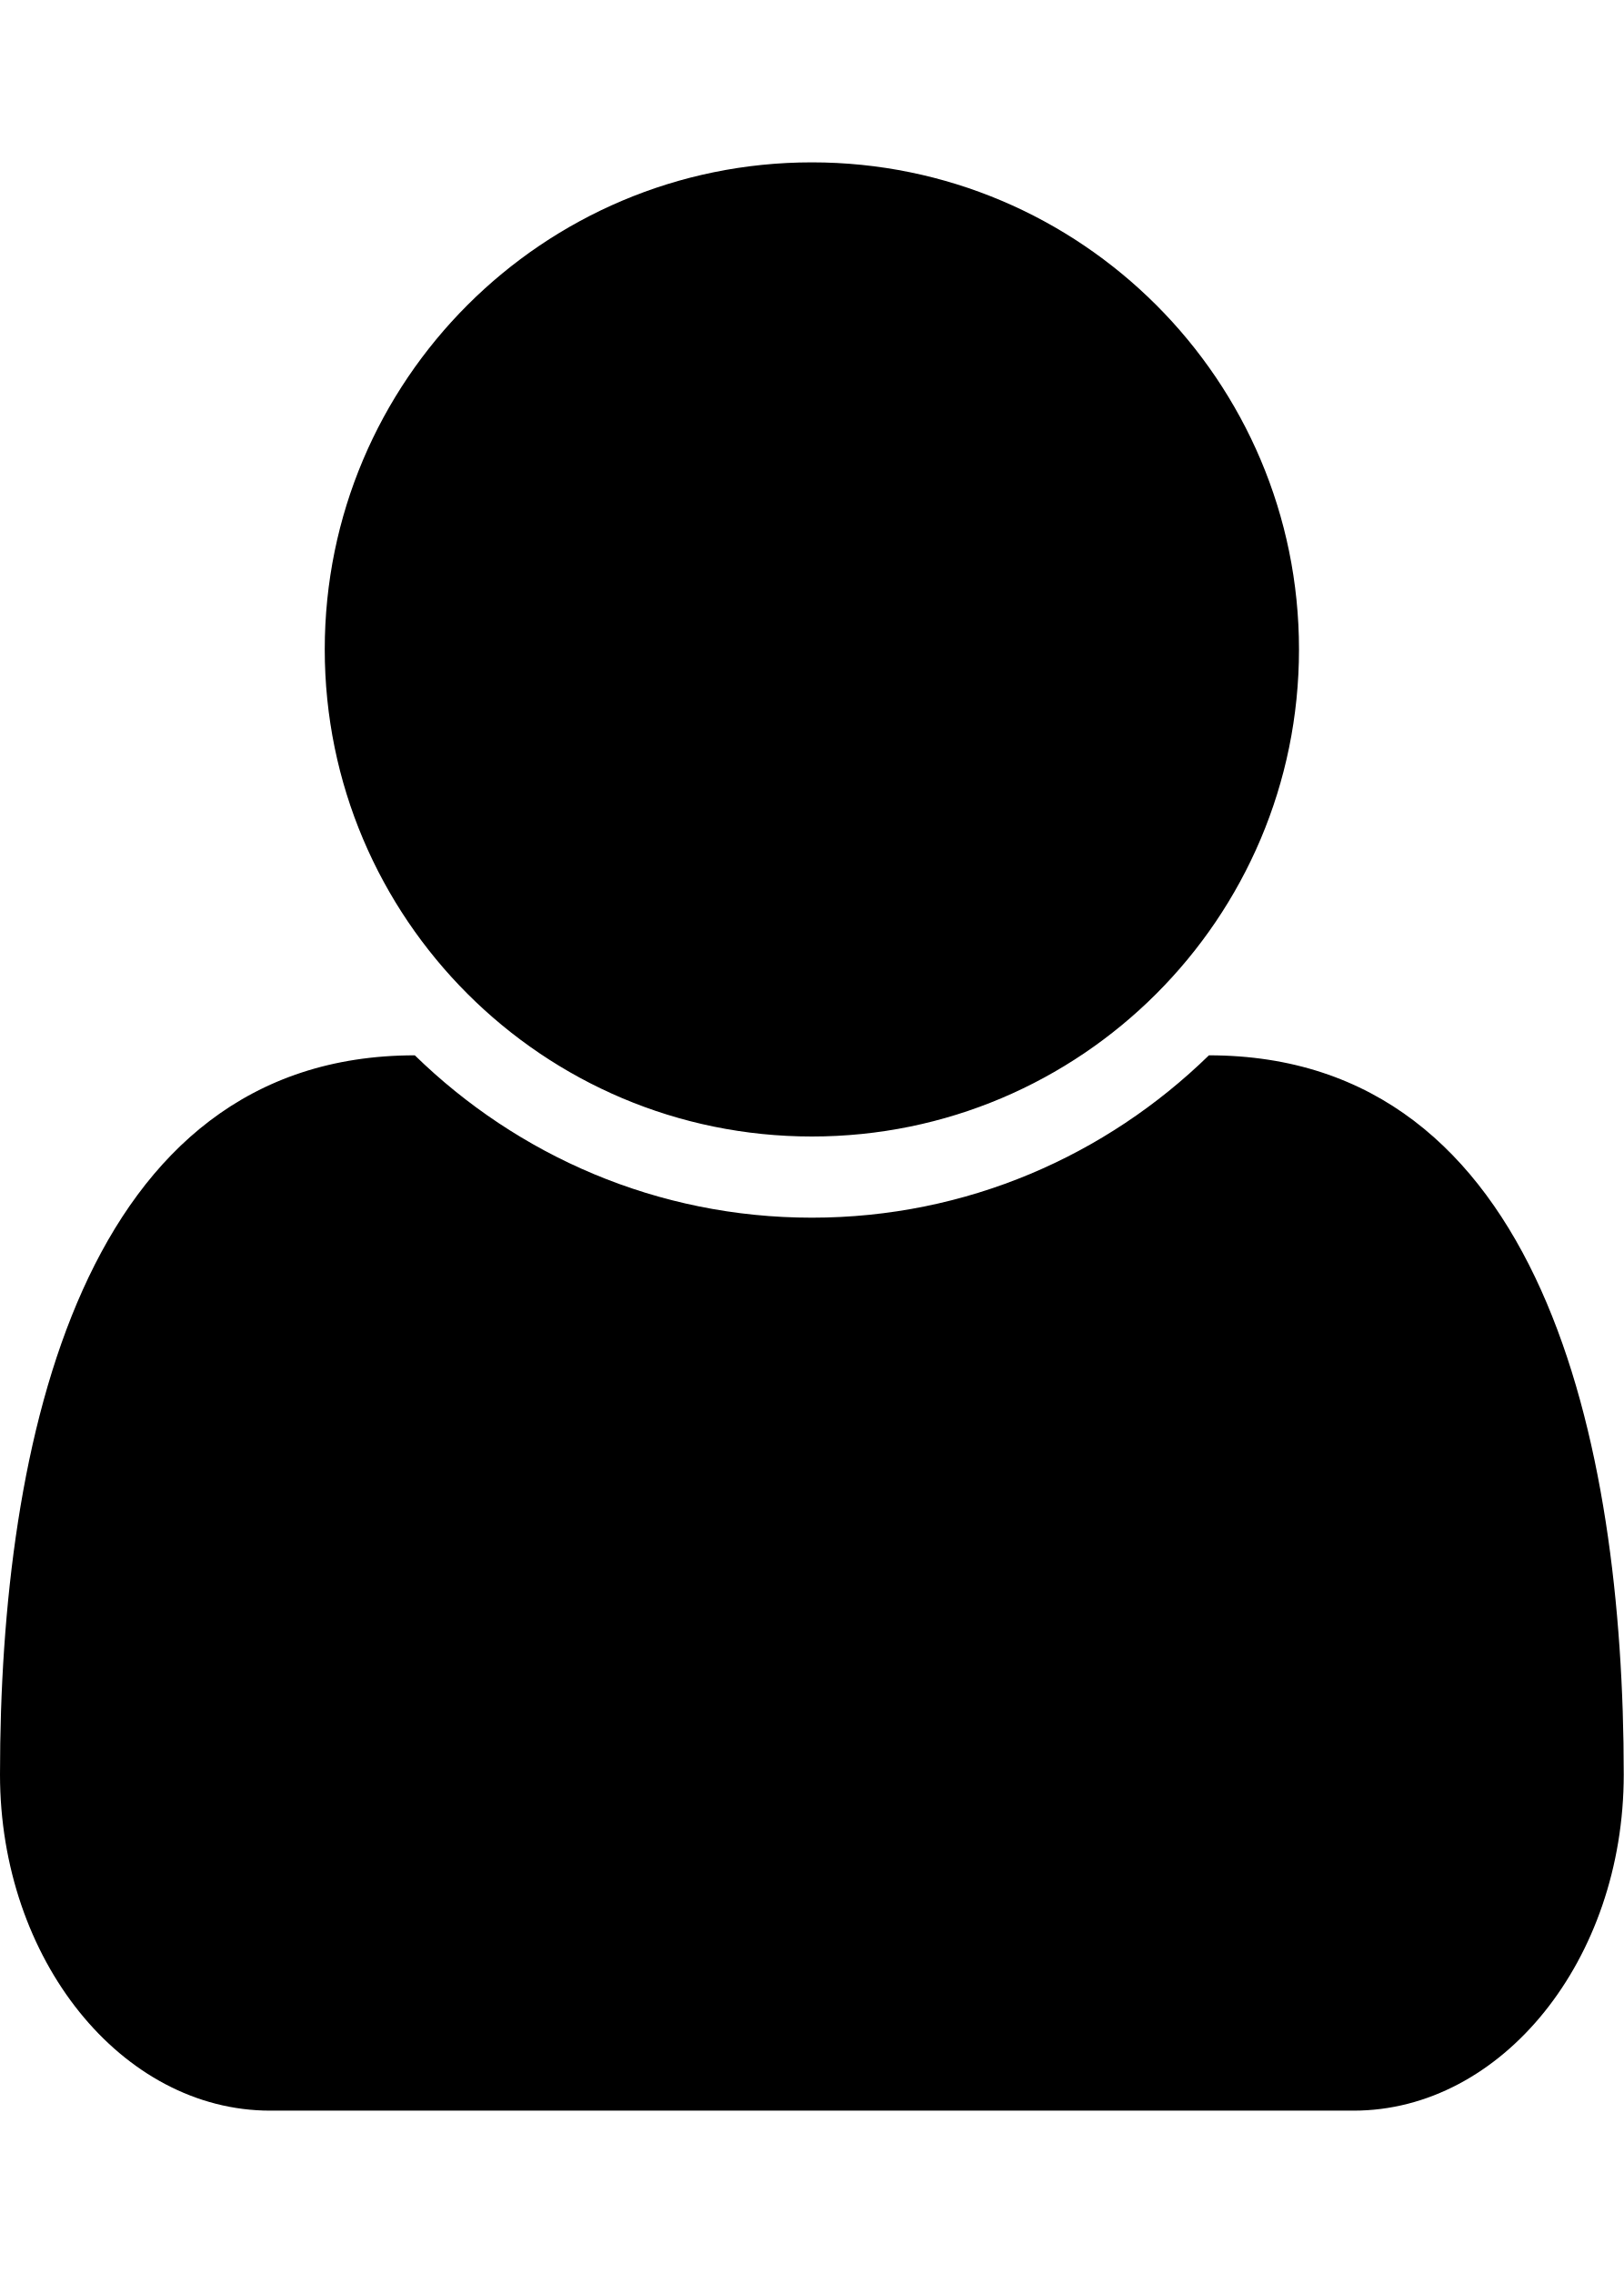
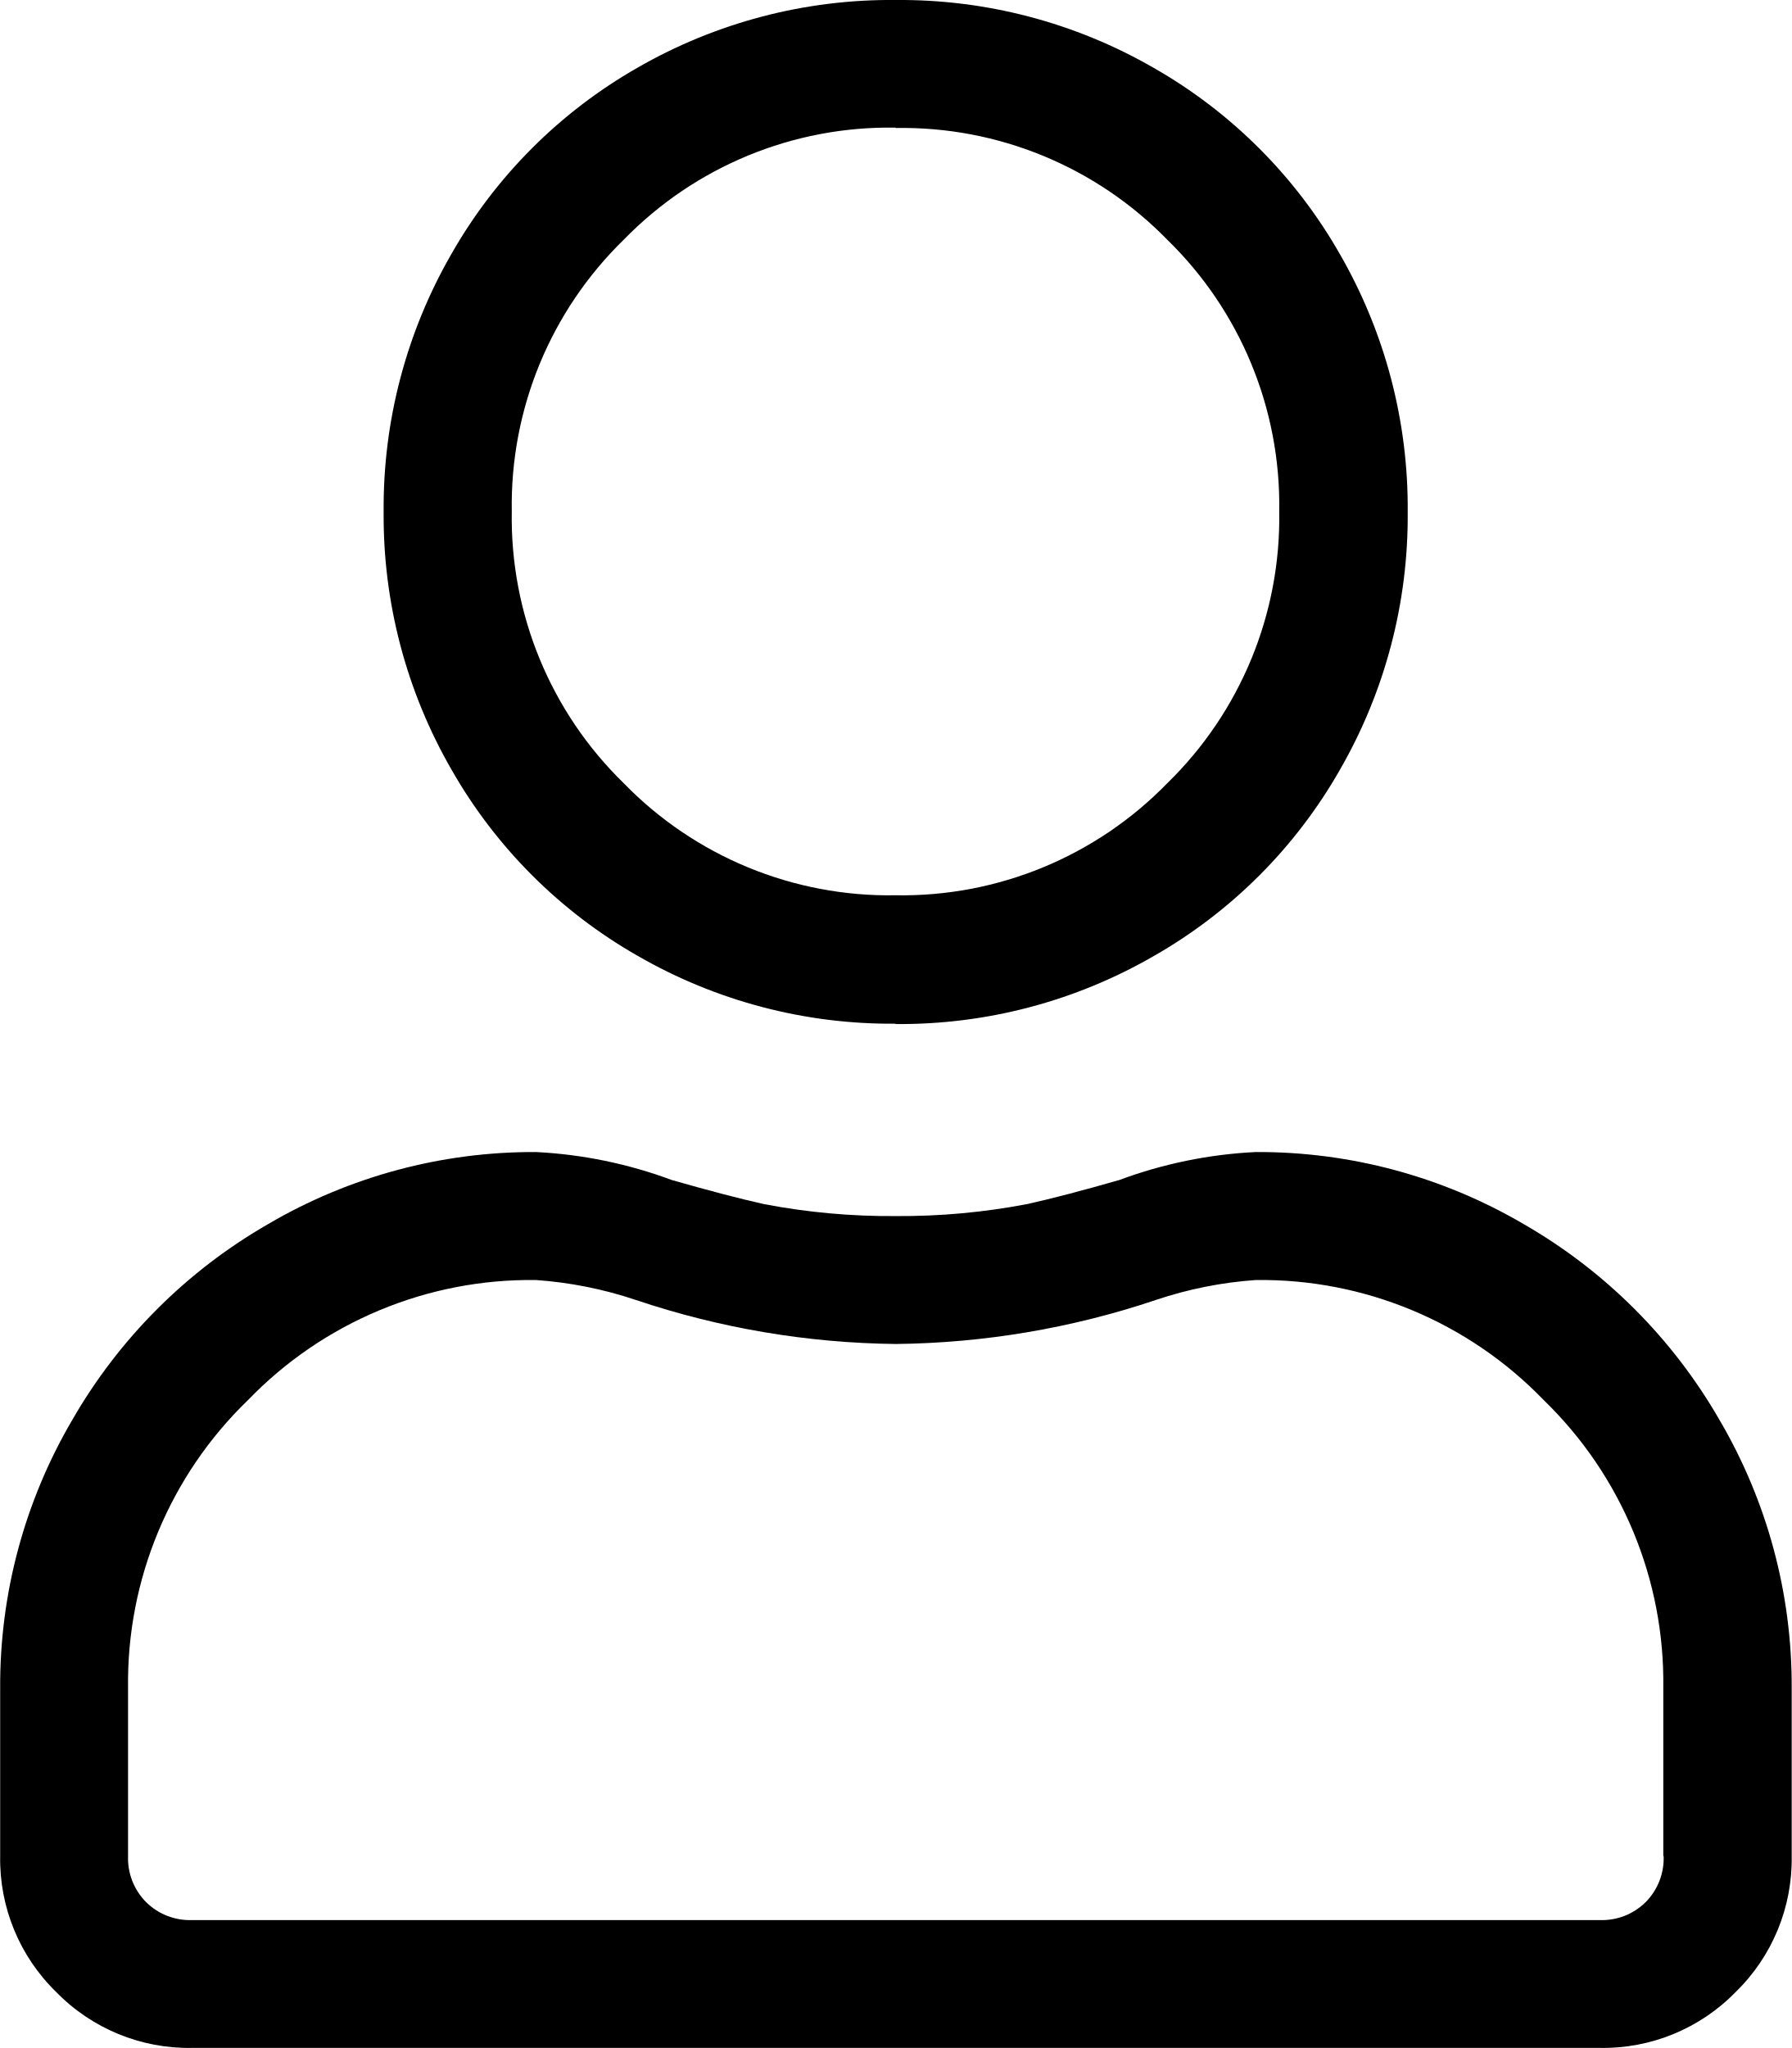
- <svg xmlns="http://www.w3.org/2000/svg" viewBox="0 0 320 448" fill="currentColor">
-   <path d="M320 349.75c0 36.5-24 66.25-53.25 66.25H53.25C24 416 0 386.25 0 349.75 0 284 16.25 208 81.75 208 102 227.75 129.5 240 160 240s58-12.25 78.25-32c65.5 0 81.75 76 81.75 141.75zM256 128c0 53-43 96-96 96s-96-43-96-96 43-96 96-96 96 43 96 96z" />
+ <svg xmlns="http://www.w3.org/2000/svg" viewBox="0 0 21.099 24.113" fill="currentColor">
+   <path d="M14.788 13.564a6.177 6.177 0 013.155.848 6.259 6.259 0 012.308 2.308 6.177 6.177 0 01.849 3.155v1.978a2.18 2.18 0 01-.659 1.6 2.18 2.18 0 01-1.6.659H2.261a2.18 2.18 0 01-1.6-.659 2.18 2.18 0 01-.659-1.6v-1.978A6.177 6.177 0 01.85 16.72a6.259 6.259 0 012.308-2.308 6.177 6.177 0 013.155-.848 5.348 5.348 0 011.6.33q.659.188 1.083.283a7.939 7.939 0 001.554.141 7.939 7.939 0 001.55-.142q.424-.094 1.083-.283a5.348 5.348 0 011.605-.329zm4.8 8.289v-1.978a4.625 4.625 0 00-1.409-3.391 4.625 4.625 0 00-3.391-1.413 4.717 4.717 0 00-1.177.235 9.94 9.94 0 01-3.061.518 9.94 9.94 0 01-3.061-.518 4.717 4.717 0 00-1.177-.235 4.625 4.625 0 00-3.391 1.413 4.625 4.625 0 00-1.413 3.391v1.978a.733.733 0 00.212.542.733.733 0 00.542.212h16.577a.733.733 0 00.542-.212.733.733 0 00.211-.542zm-9.042-9.8a5.977 5.977 0 01-3.038-.8 5.865 5.865 0 01-2.19-2.19 5.977 5.977 0 01-.8-3.038 5.977 5.977 0 01.8-3.038 5.865 5.865 0 012.19-2.19A5.977 5.977 0 0110.55 0a5.977 5.977 0 013.038.8 5.865 5.865 0 012.19 2.19 5.977 5.977 0 01.8 3.038 5.977 5.977 0 01-.8 3.038 5.865 5.865 0 01-2.19 2.19 5.977 5.977 0 01-3.038.801zm0-10.55a4.36 4.36 0 00-3.2 1.319 4.36 4.36 0 00-1.319 3.2 4.36 4.36 0 001.319 3.2 4.36 4.36 0 003.2 1.319 4.36 4.36 0 003.2-1.319 4.36 4.36 0 001.319-3.2 4.36 4.36 0 00-1.319-3.2 4.36 4.36 0 00-3.196-1.315z" data-name="Path 1179" />
</svg>
